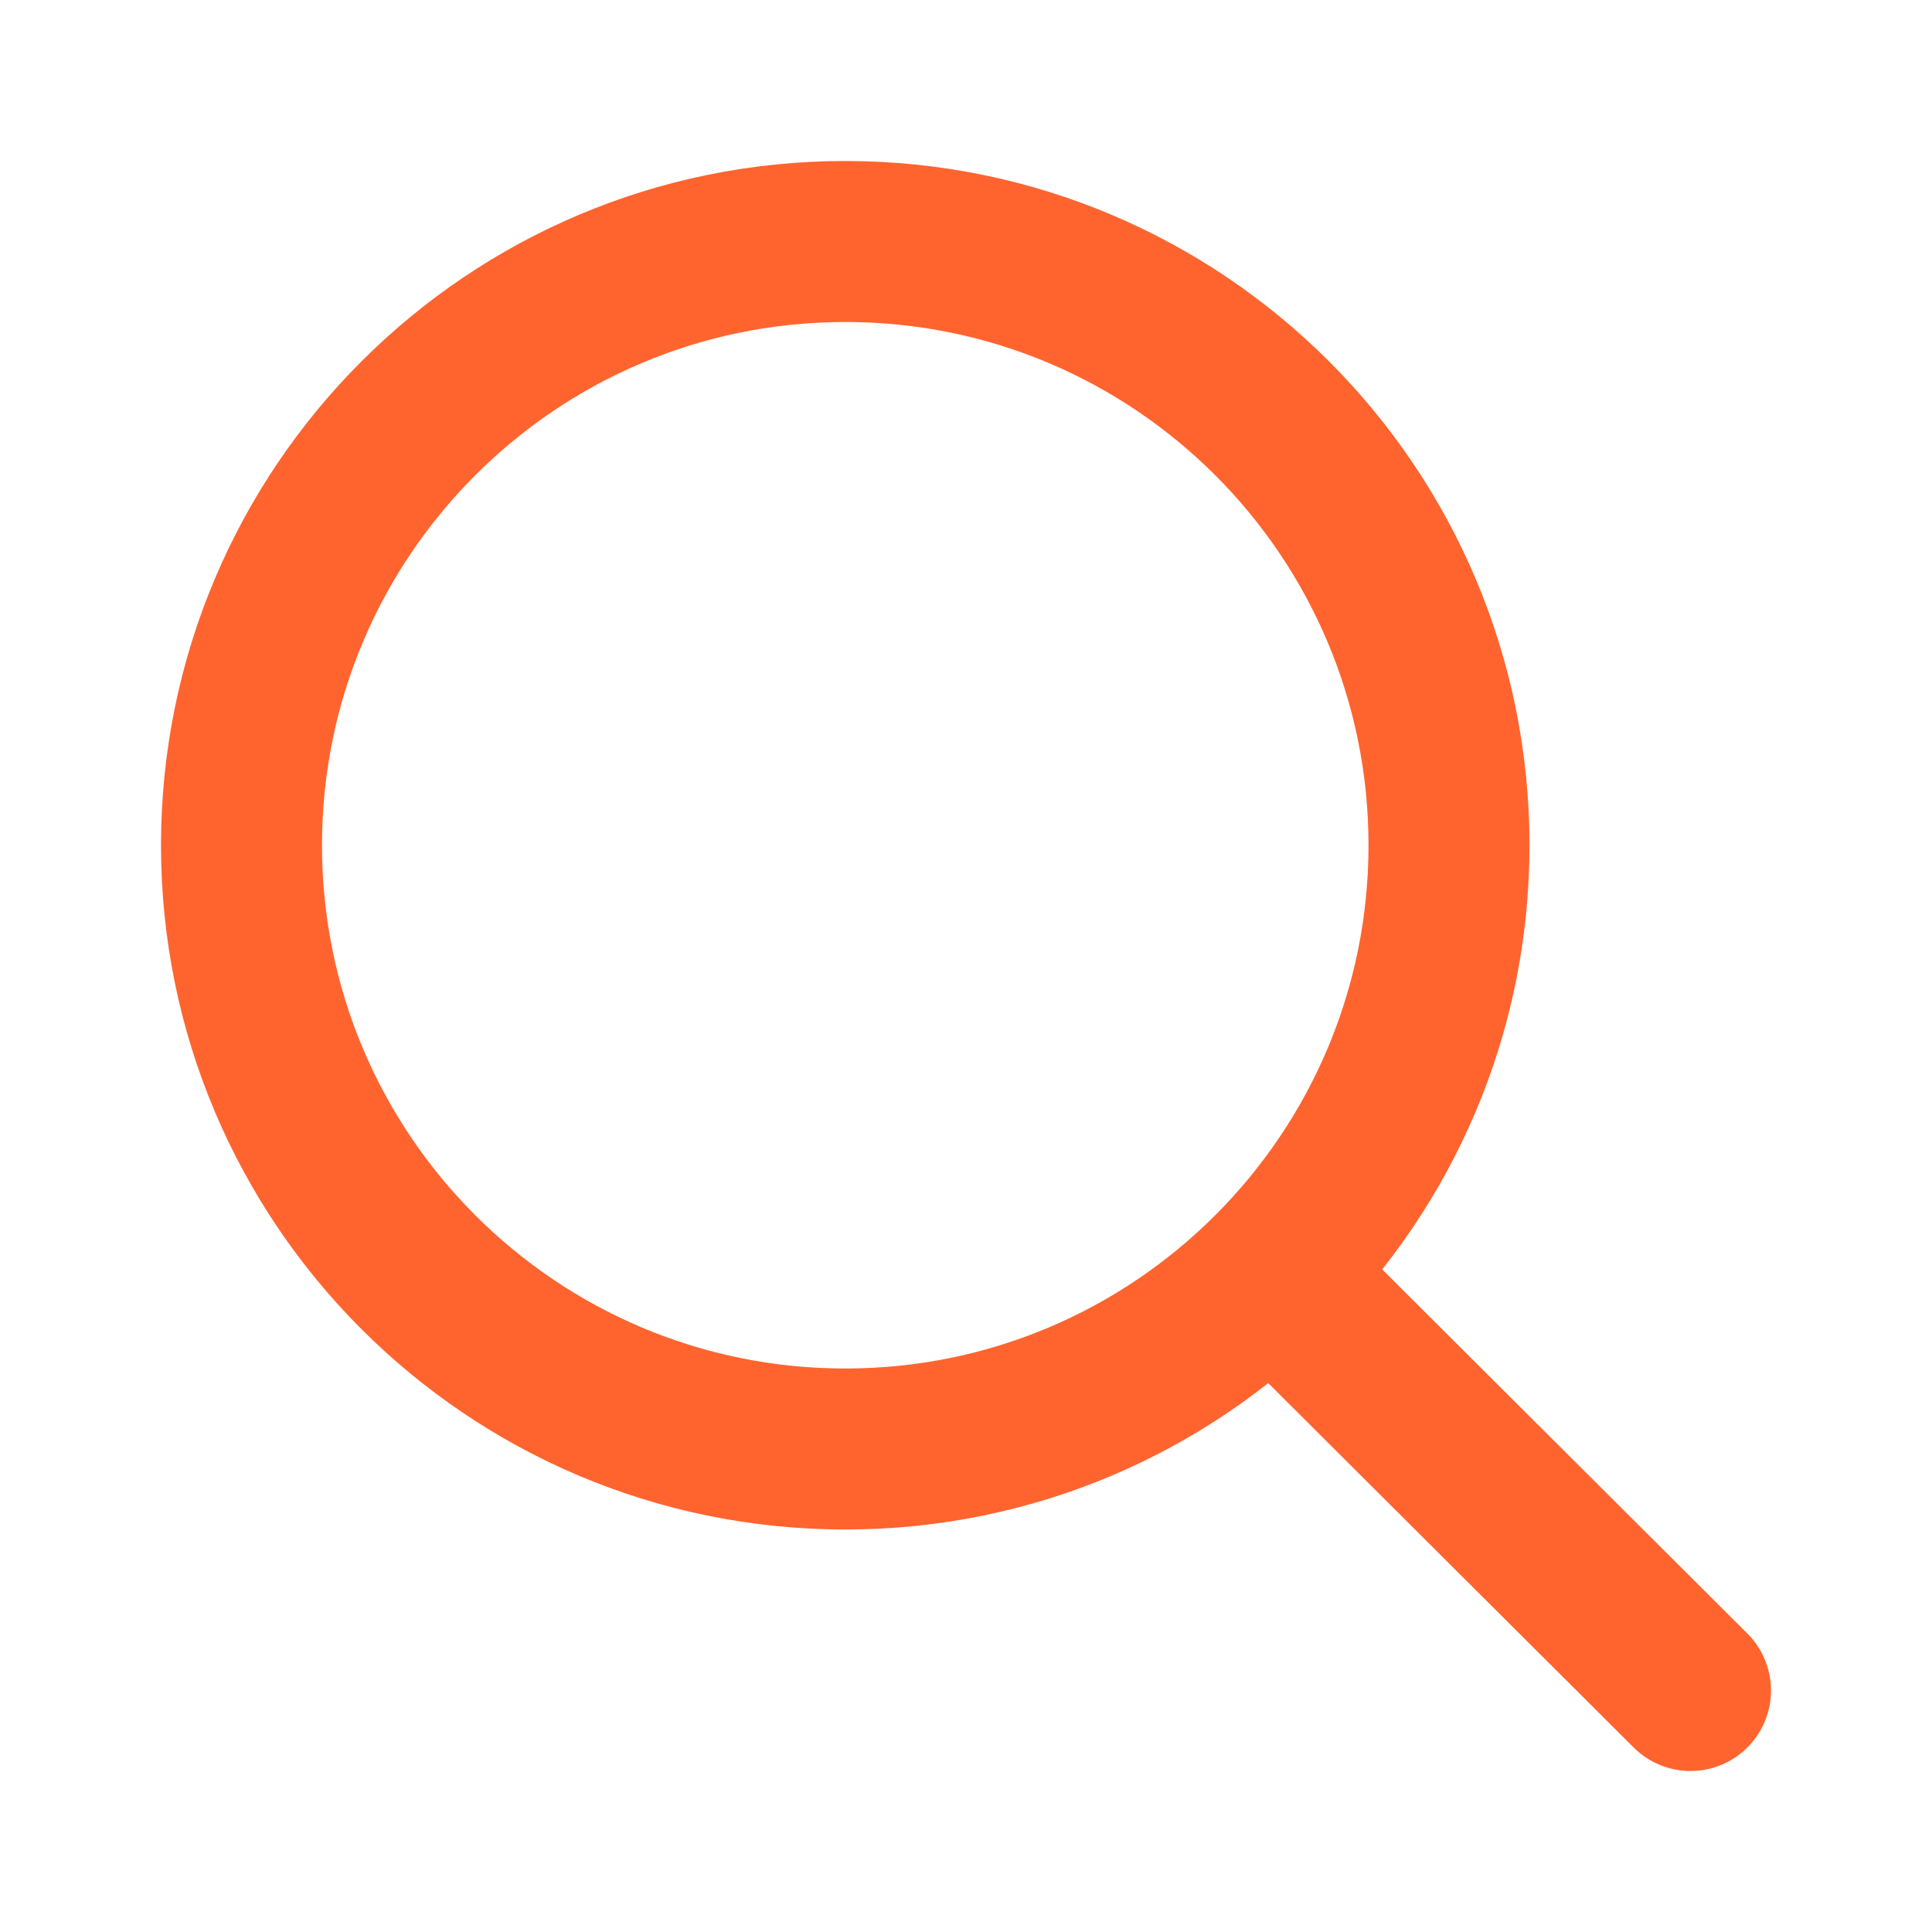
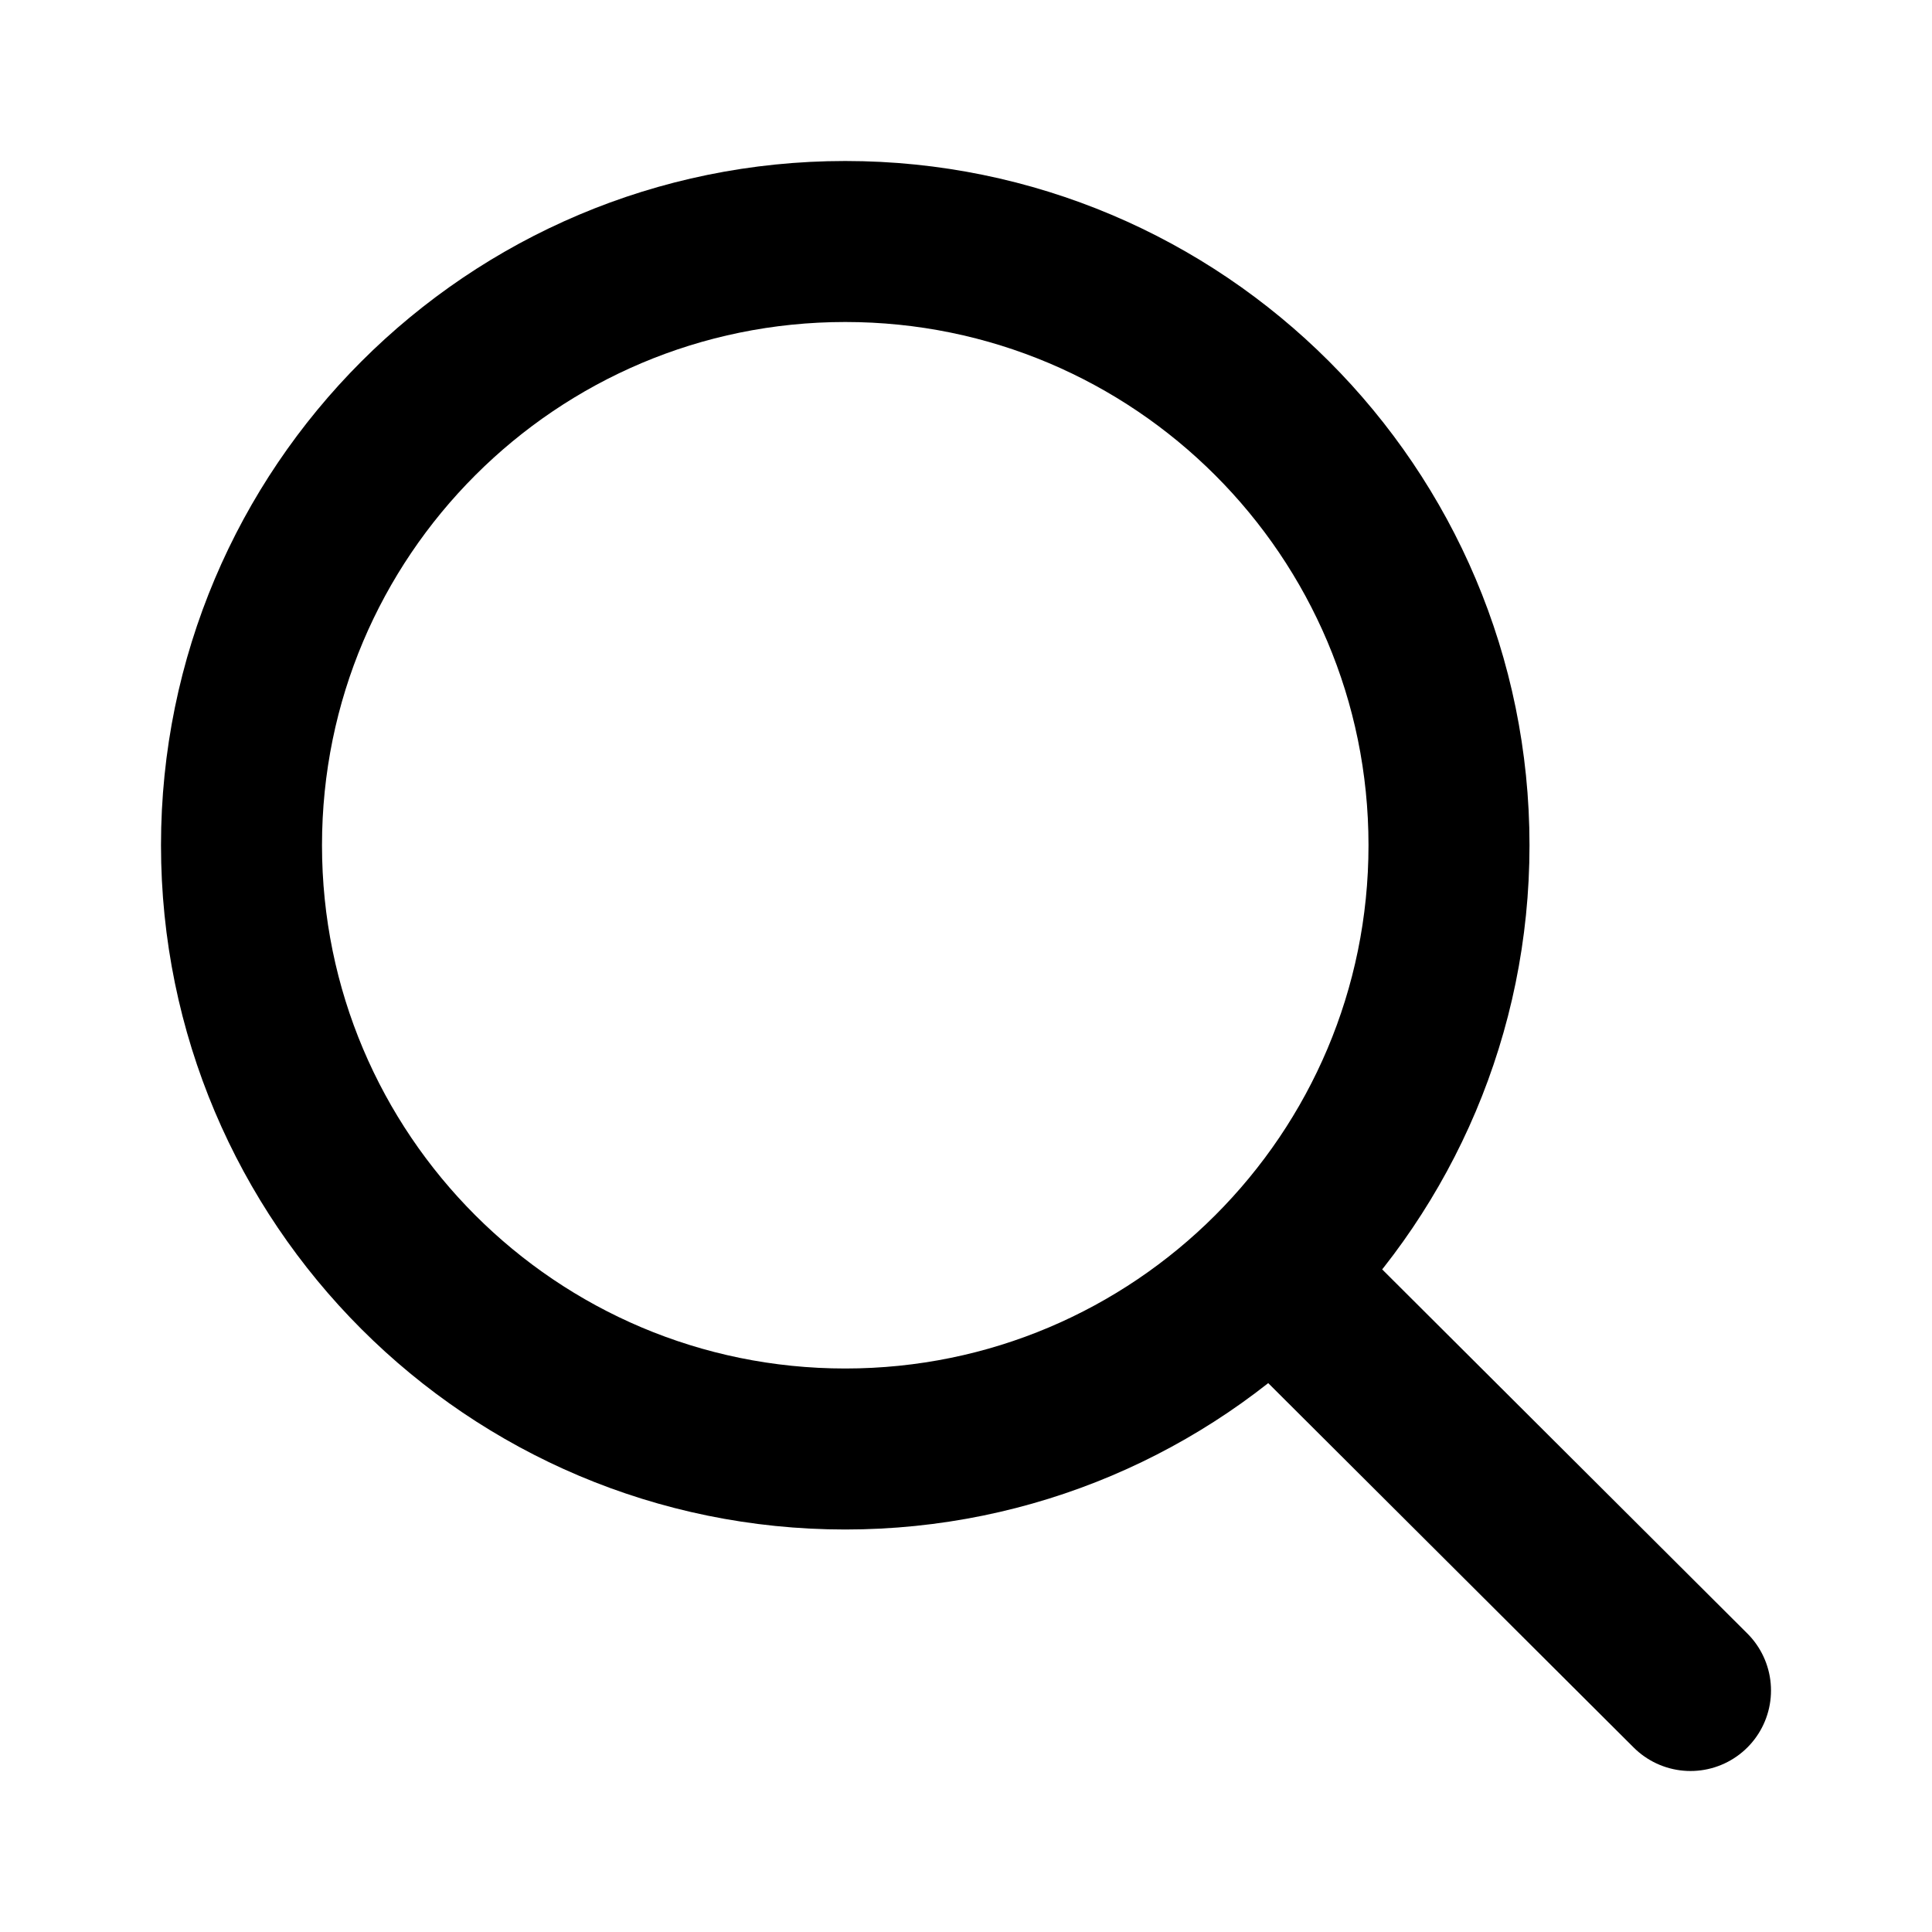
<svg xmlns="http://www.w3.org/2000/svg" width="24" height="24" viewBox="0 0 24 24" fill="none">
-   <path d="M15.796 15.811L21 21M18 10.5C18 14.642 14.642 18 10.5 18C6.358 18 3 14.642 3 10.5C3 6.358 6.358 3 10.5 3C14.642 3 18 6.358 18 10.5Z" stroke="#FF642F" stroke-width="2" stroke-linecap="round" stroke-linejoin="round" />
+   <path d="M15.796 15.811L21 21M18 10.5C18 14.642 14.642 18 10.5 18C6.358 18 3 14.642 3 10.5C3 6.358 6.358 3 10.5 3C14.642 3 18 6.358 18 10.5Z" stroke="#000" stroke-width="2" stroke-linecap="round" stroke-linejoin="round" />
</svg>
